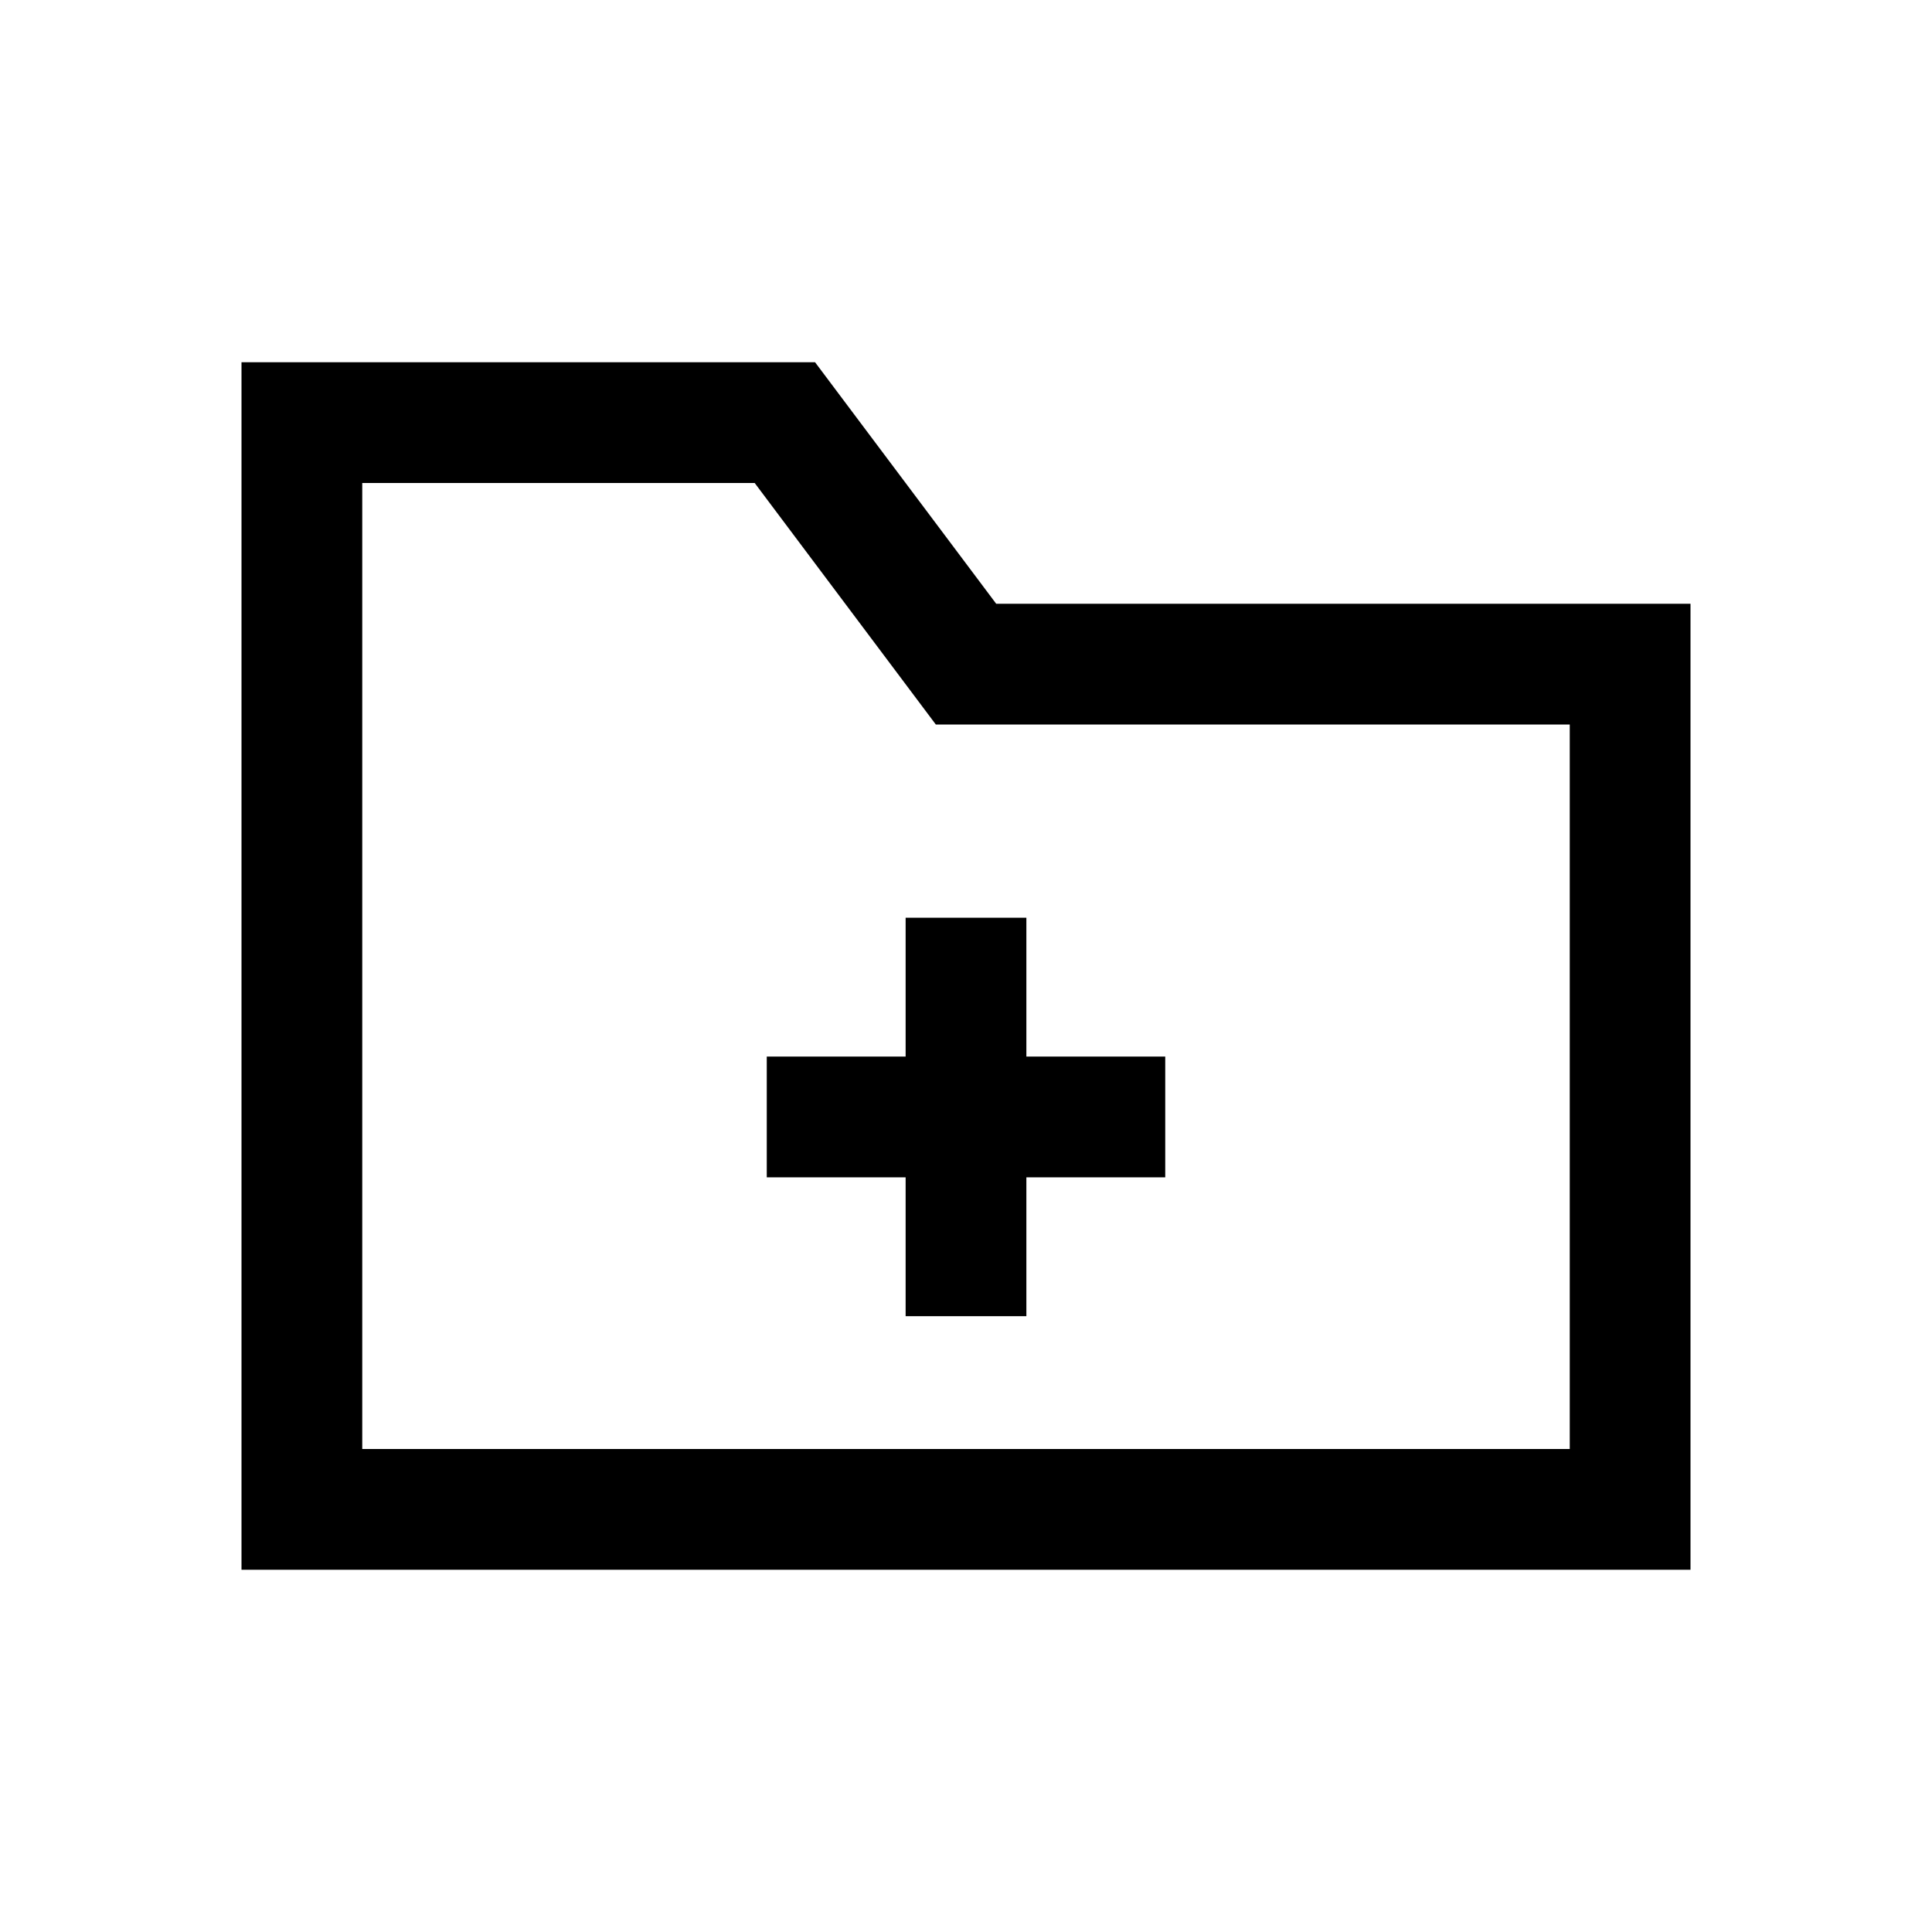
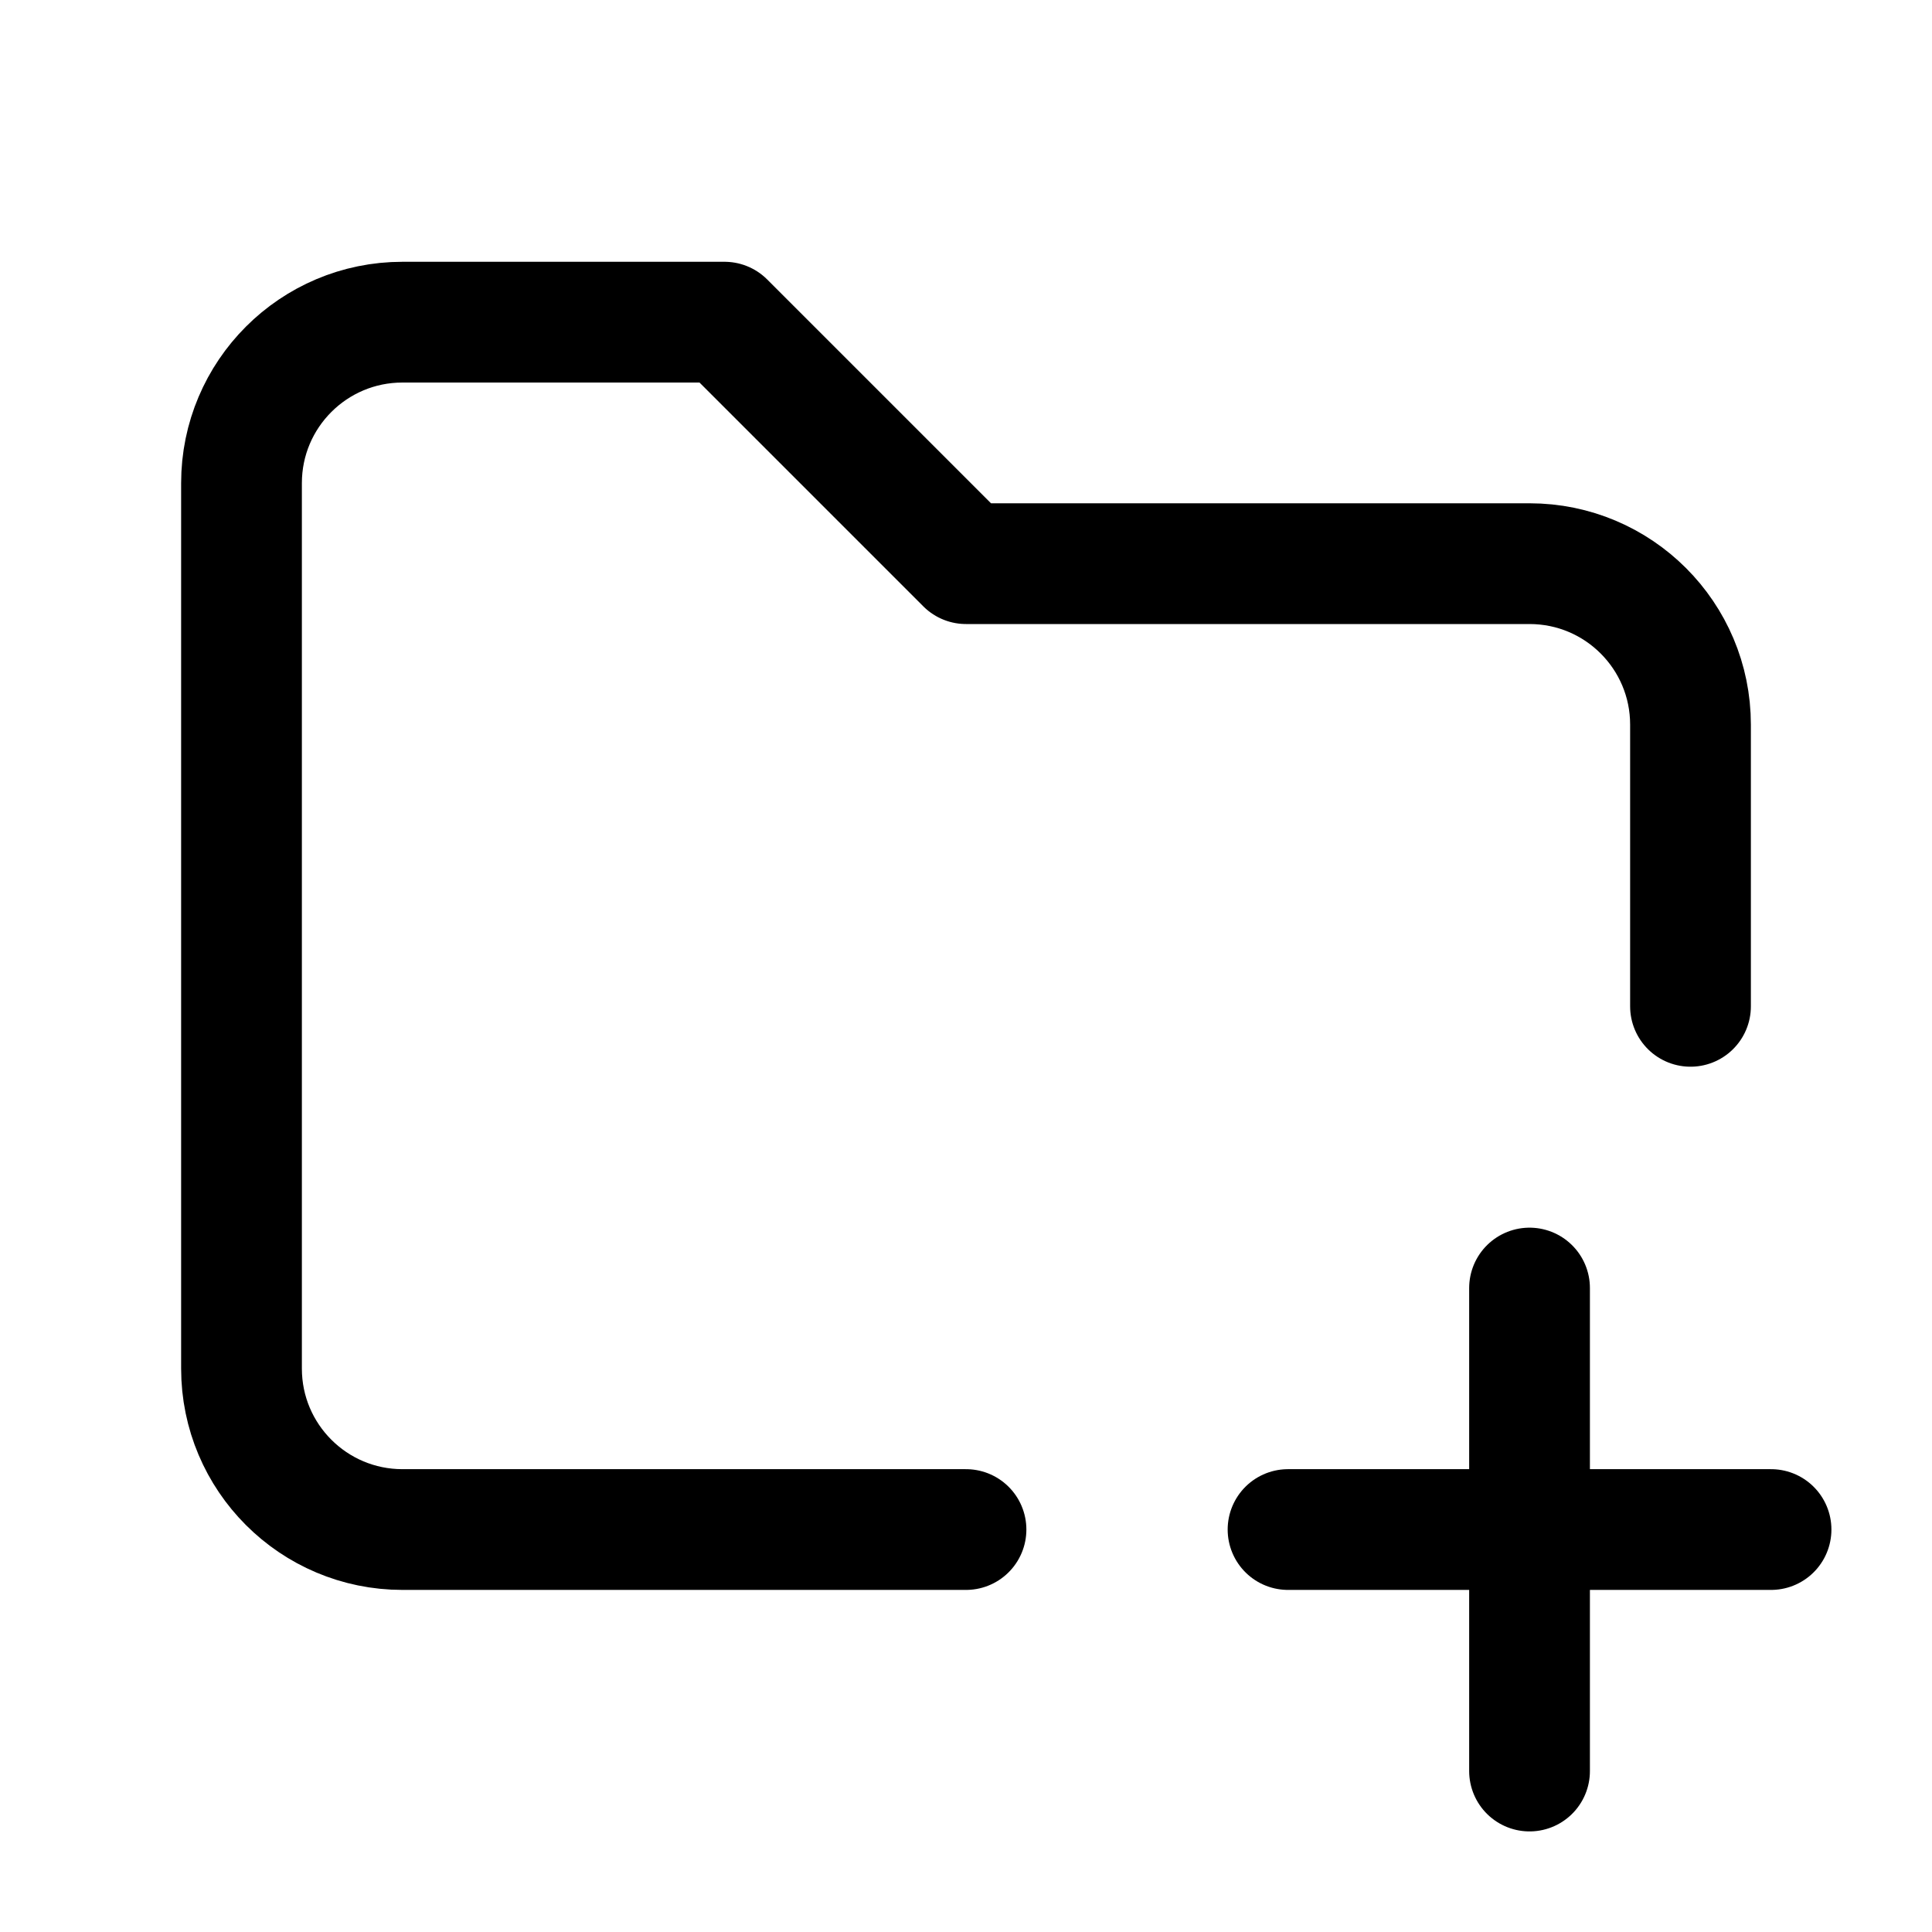
- <svg xmlns="http://www.w3.org/2000/svg" width="16" height="16" viewBox="0 0 16 16" fill="none" stroke="currentColor">
-   <path d="M2.5,12.5 L2.5,3.5 L6.5,3.5 L8,5.5 L13.5,5.5 L13.5,12.5 Z M8,7.6 L8,10.9 M6.35,9.25 L9.65,9.25" />
+ <svg xmlns="http://www.w3.org/2000/svg" width="16" height="16" viewBox="0 0 16 16" fill="none" stroke="currentColor" stroke-linecap="round" stroke-linejoin="round">
+   <path d="M 8 12.667 h -4.667 a 1.333 1.333 0 0 1 -1.333 -1.333 v -7.333 a 1.333 1.333 0 0 1 1.333 -1.333 h 2.667 l 2 2 h 4.667 a 1.333 1.333 0 0 1 1.333 1.333 v 2.333" />
+   <path d="M 10.667 12.667 h 4" />
+   <path d="M 12.667 10.667 v 4" />
</svg>
